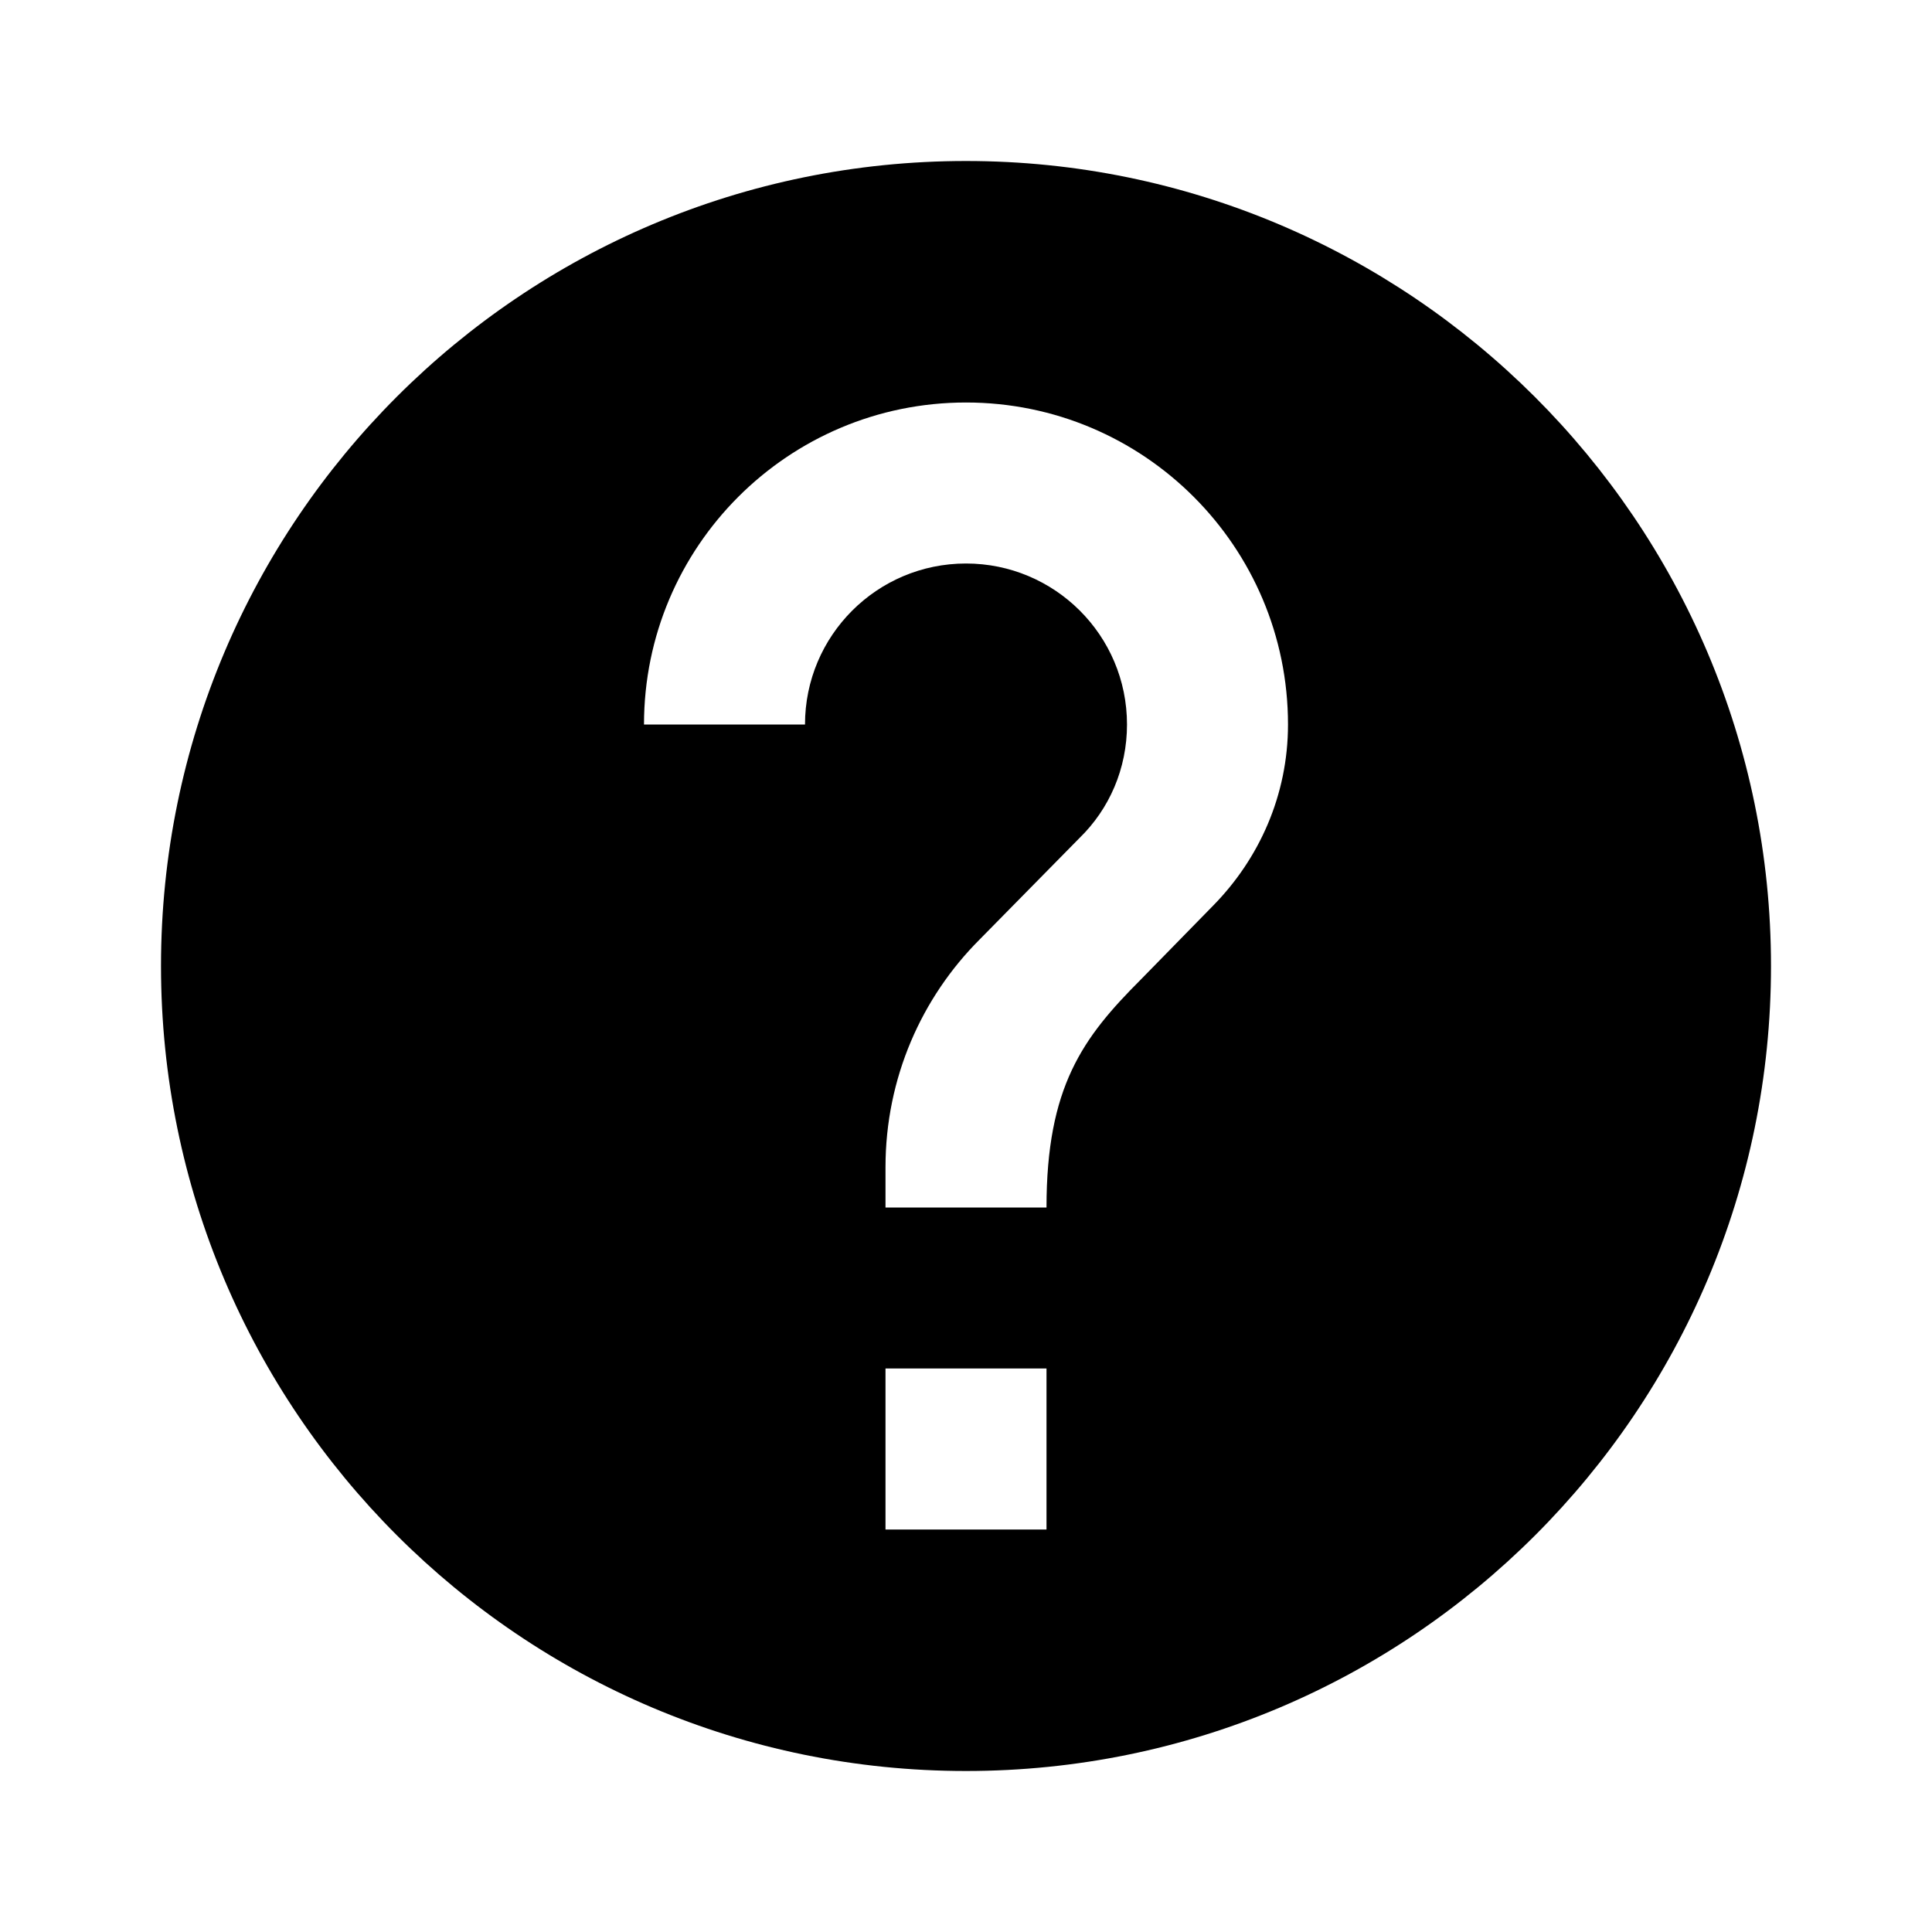
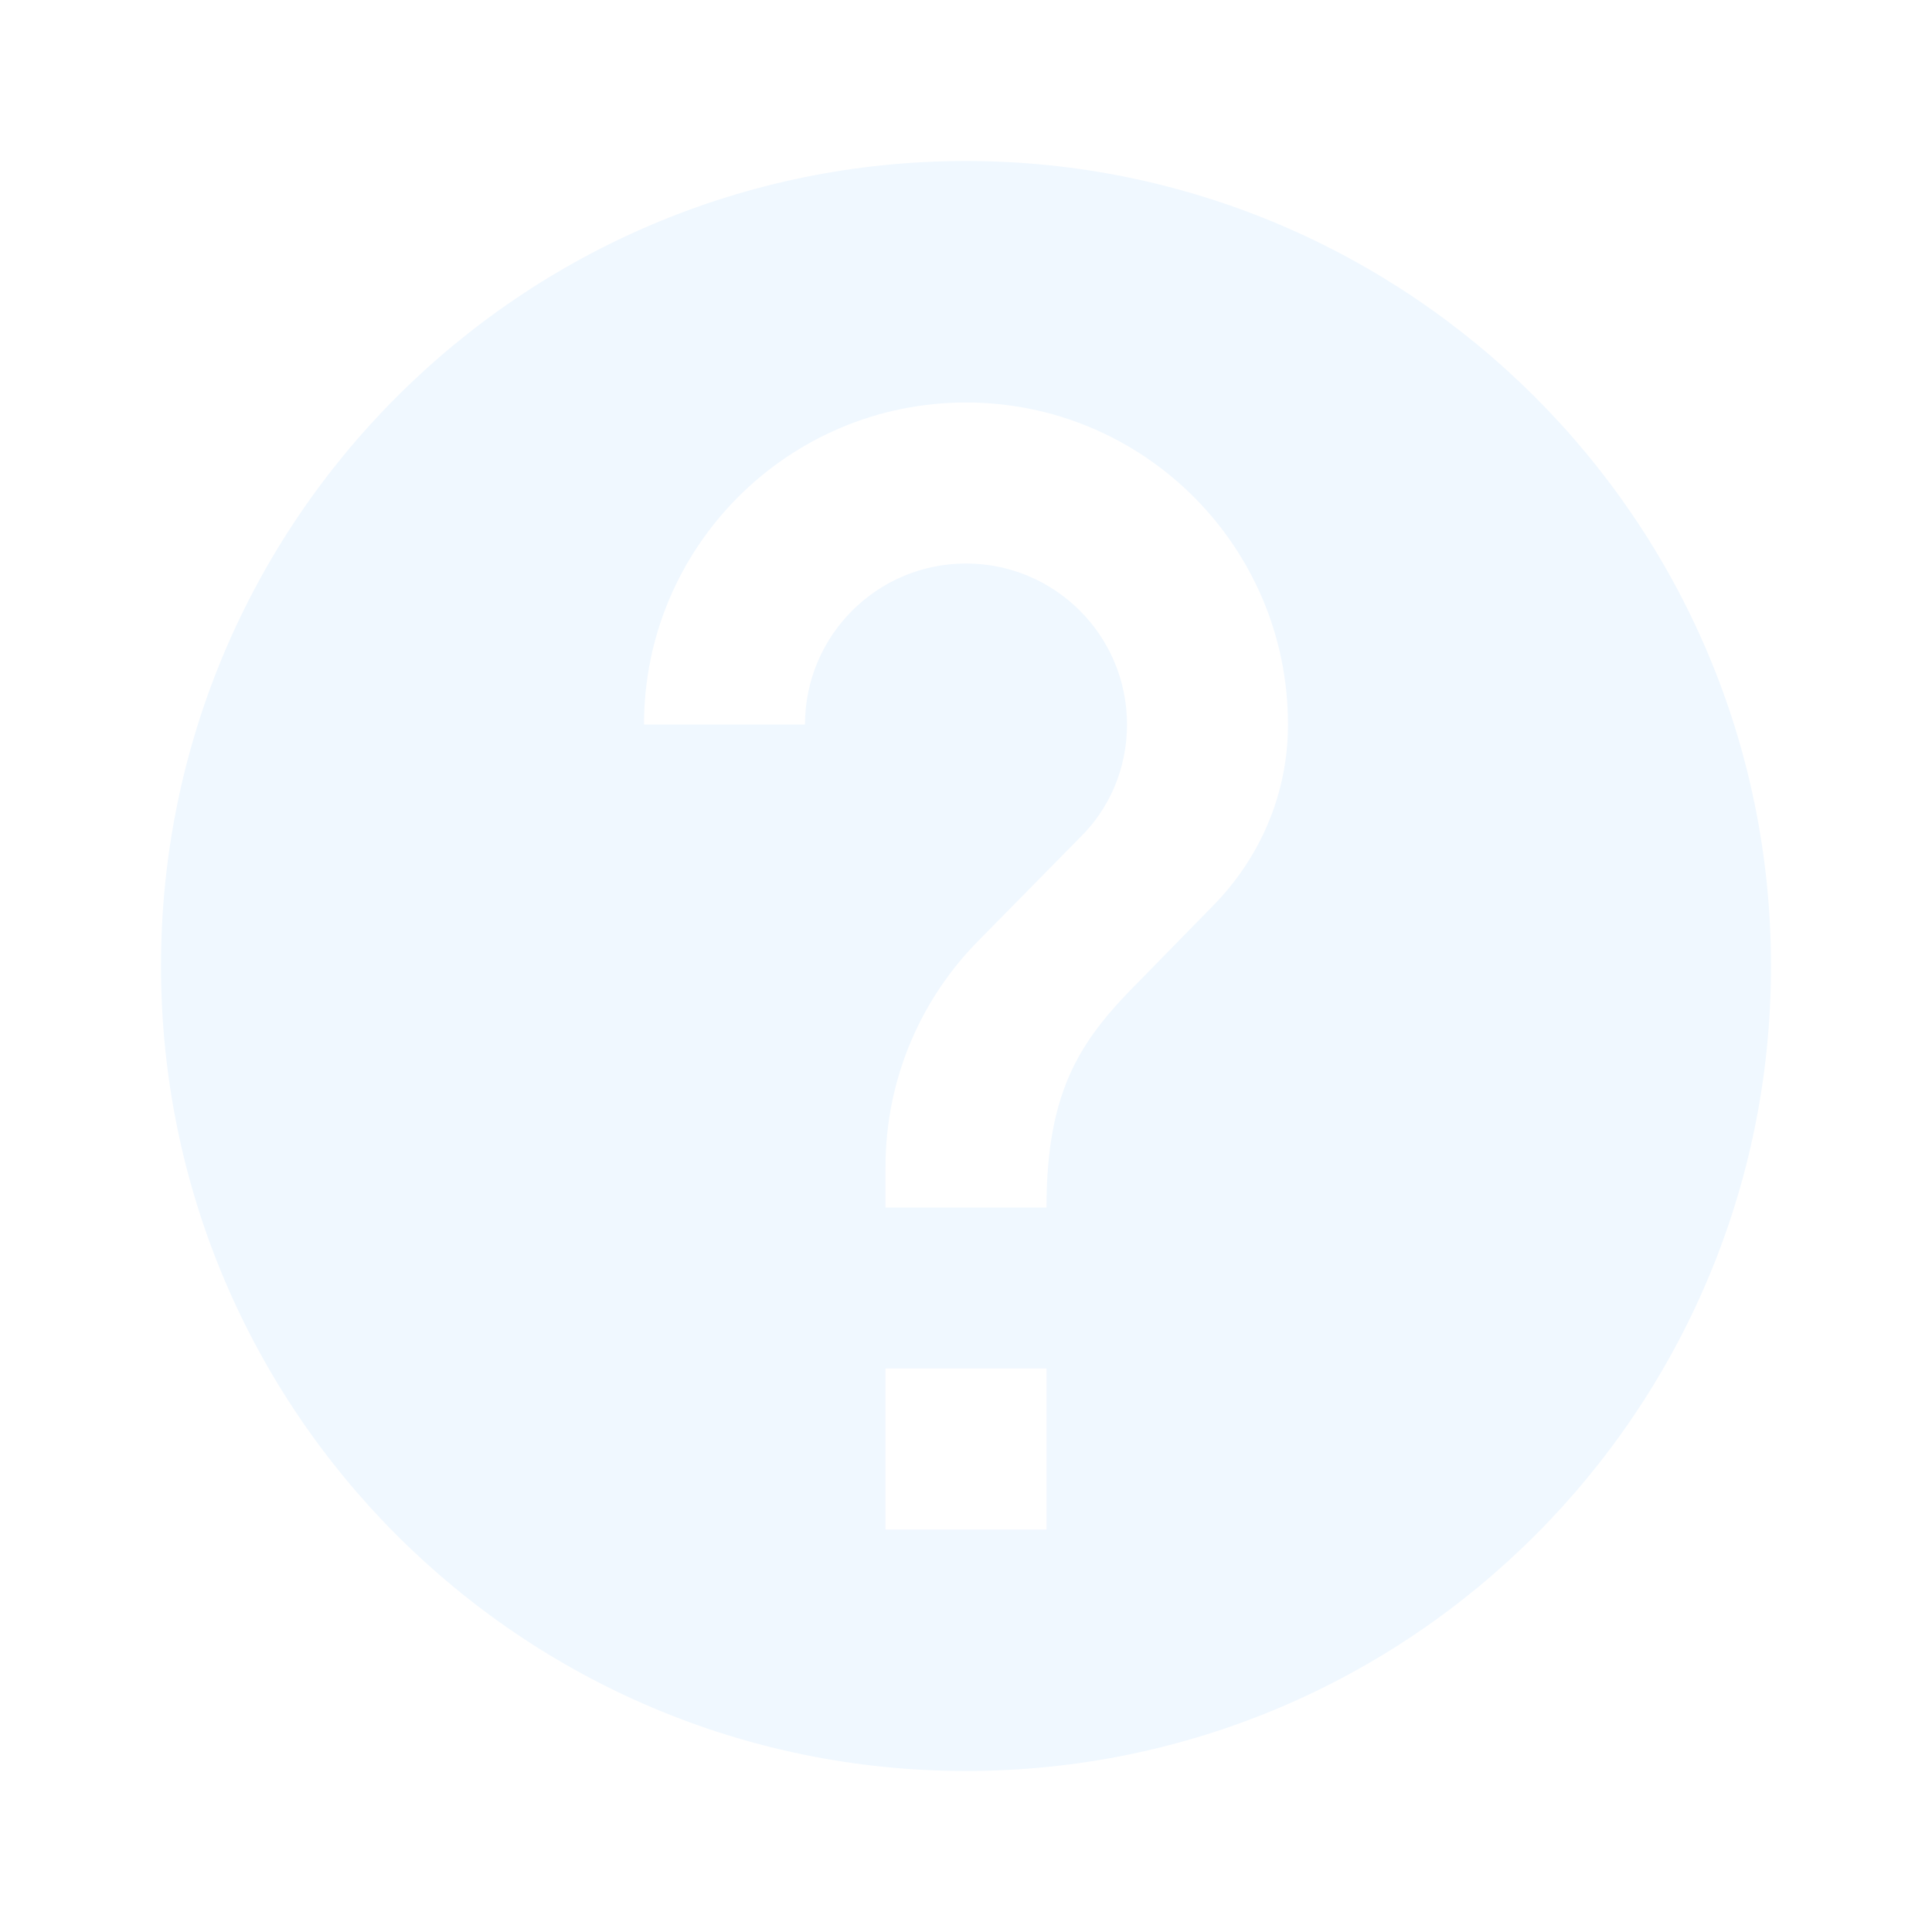
<svg xmlns="http://www.w3.org/2000/svg" viewBox="0 0 24 24">
-   <path d="M15.07,11.25L14.17,12.17C13.45,12.89 13,13.5 13,15H11V14.5C11,13.39 11.45,12.39 12.17,11.67L13.41,10.41C13.78,10.05 14,9.55 14,9C14,7.89 13.1,7 12,7A2,2 0 0,0 10,9H8A4,4 0 0,1 12,5A4,4 0 0,1 16,9C16,9.88 15.64,10.67 15.07,11.25M13,19H11V17H13M12,2A10,10 0 0,0 2,12A10,10 0 0,0 12,22A10,10 0 0,0 22,12C22,6.47 17.5,2 12,2Z" />
+   <path fill="aliceblue" d="M15.07,11.25L14.17,12.17C13.45,12.89 13,13.5 13,15H11V14.5C11,13.39 11.45,12.39 12.17,11.67L13.41,10.41C13.78,10.05 14,9.55 14,9C14,7.89 13.1,7 12,7A2,2 0 0,0 10,9H8A4,4 0 0,1 12,5A4,4 0 0,1 16,9C16,9.88 15.64,10.67 15.07,11.25M13,19H11V17H13M12,2A10,10 0 0,0 2,12A10,10 0 0,0 12,22A10,10 0 0,0 22,12C22,6.47 17.5,2 12,2Z" />
</svg>
